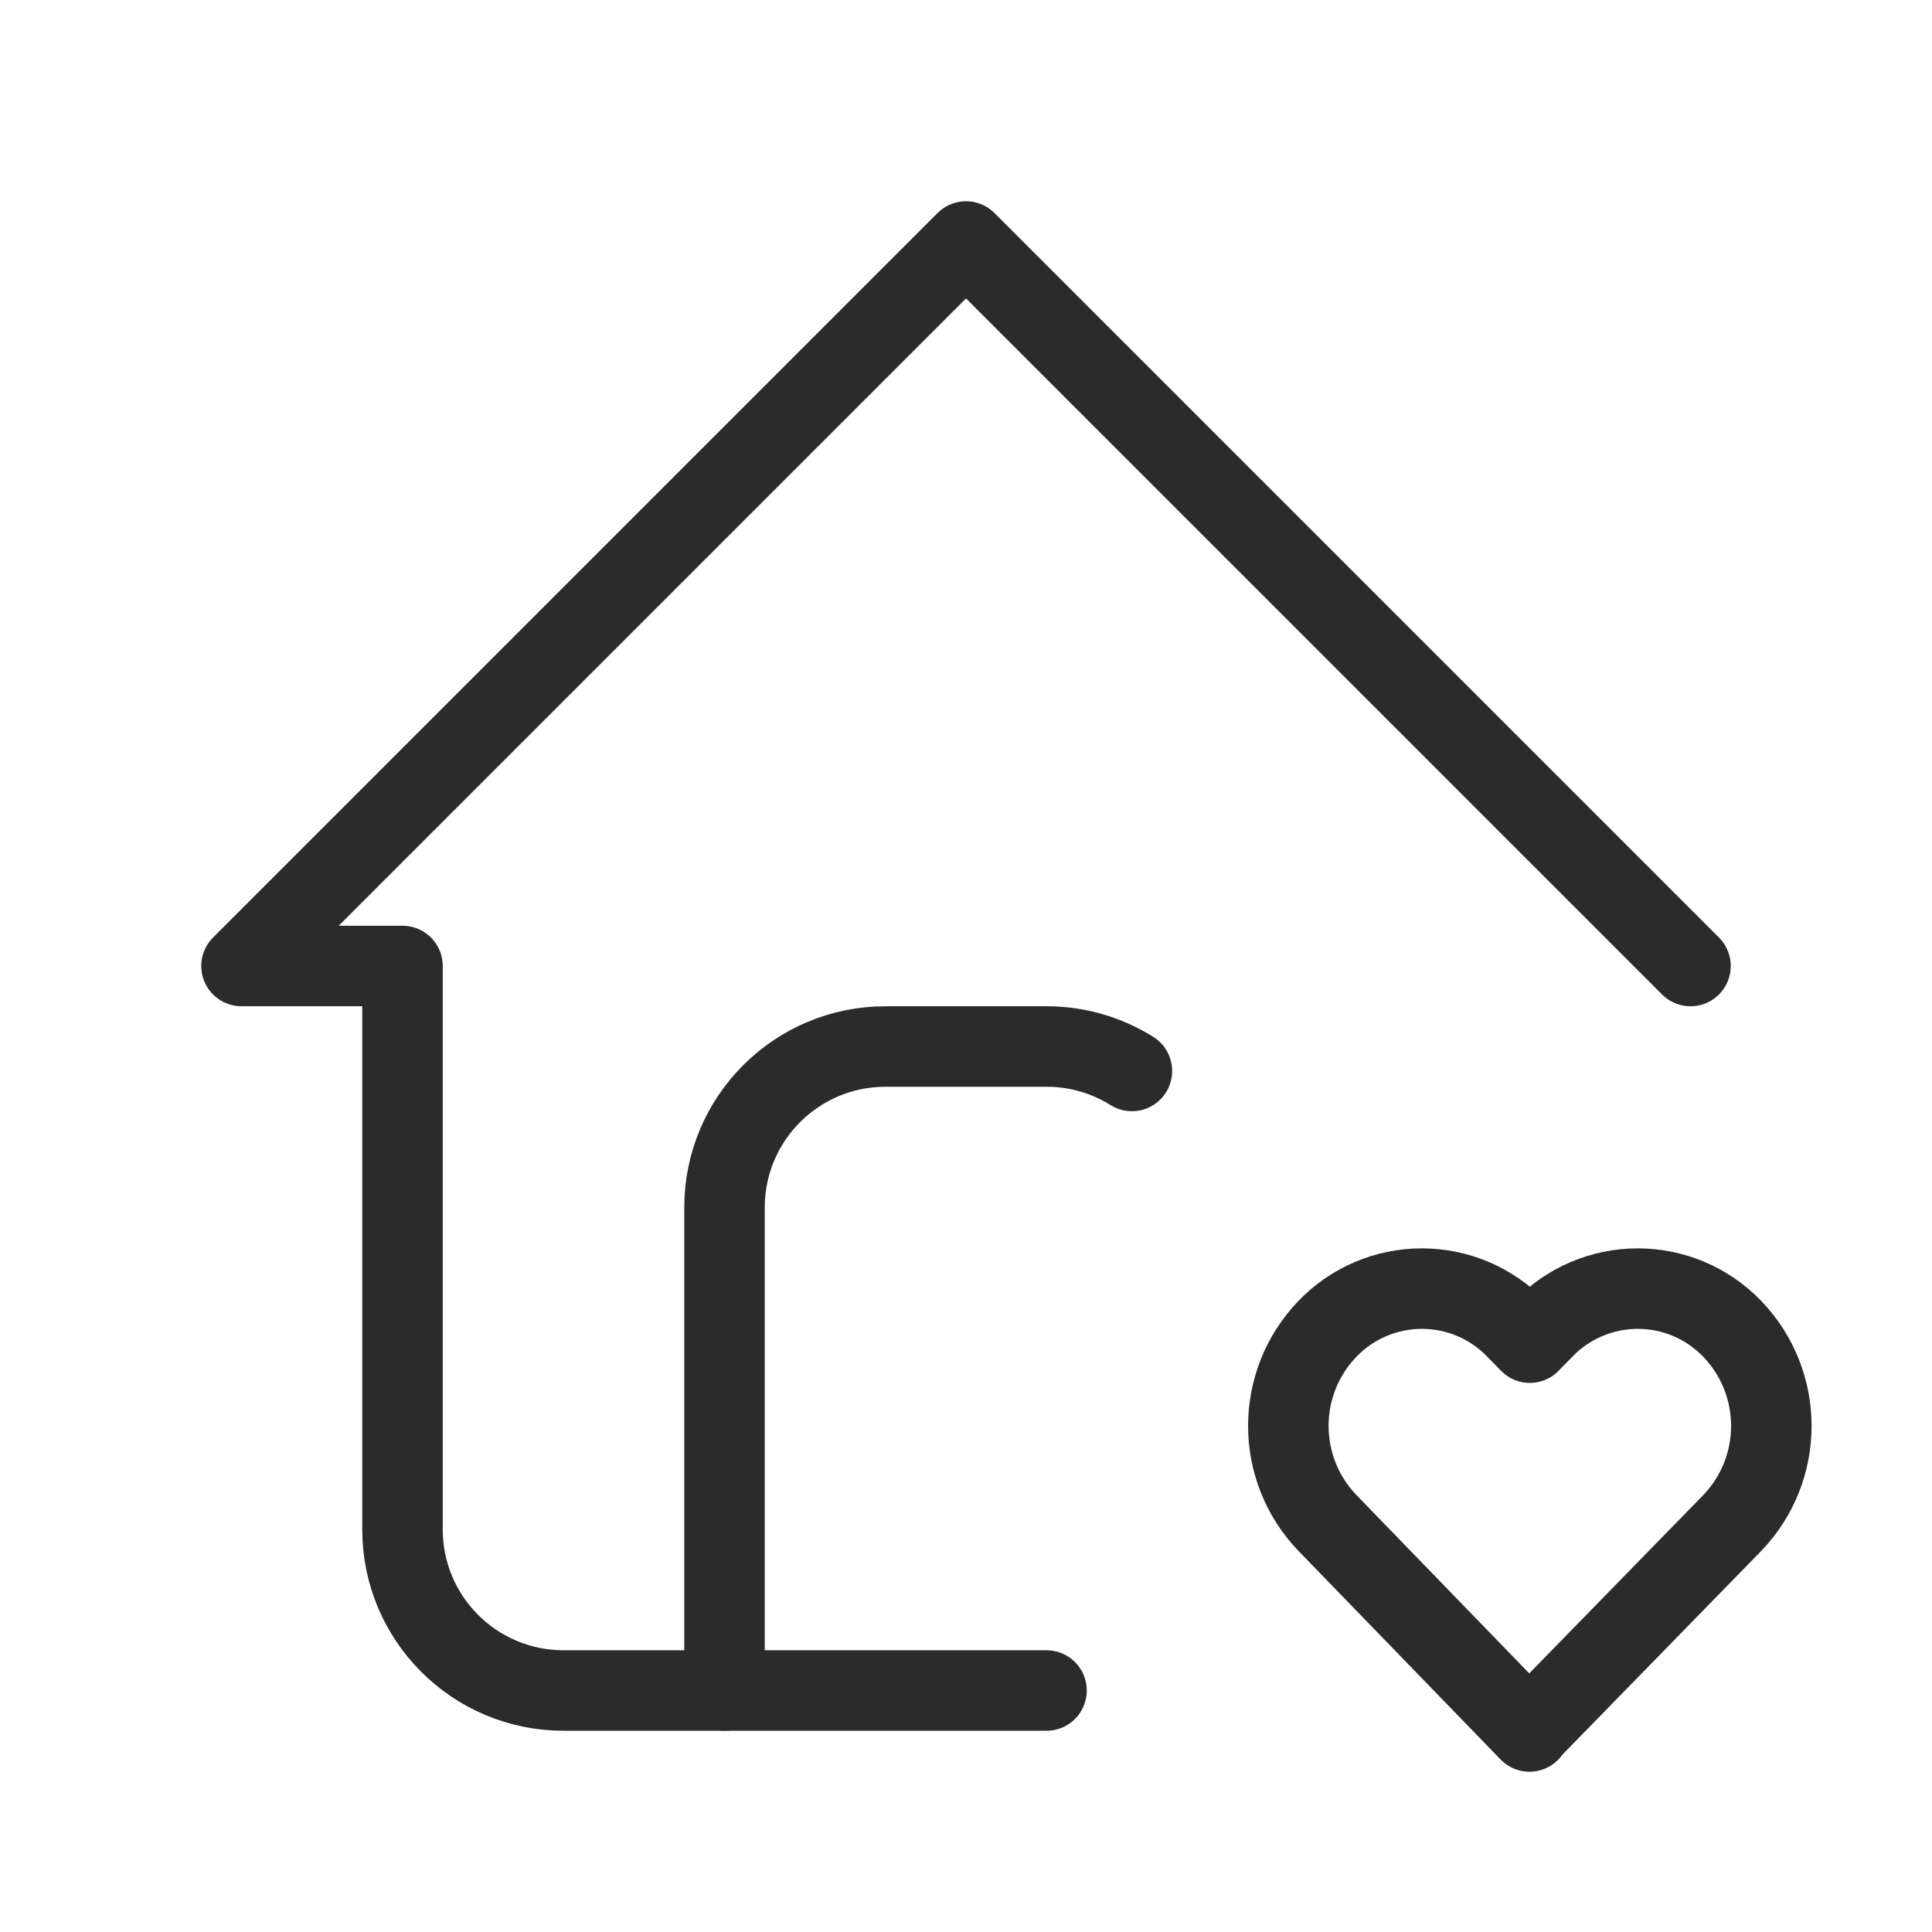
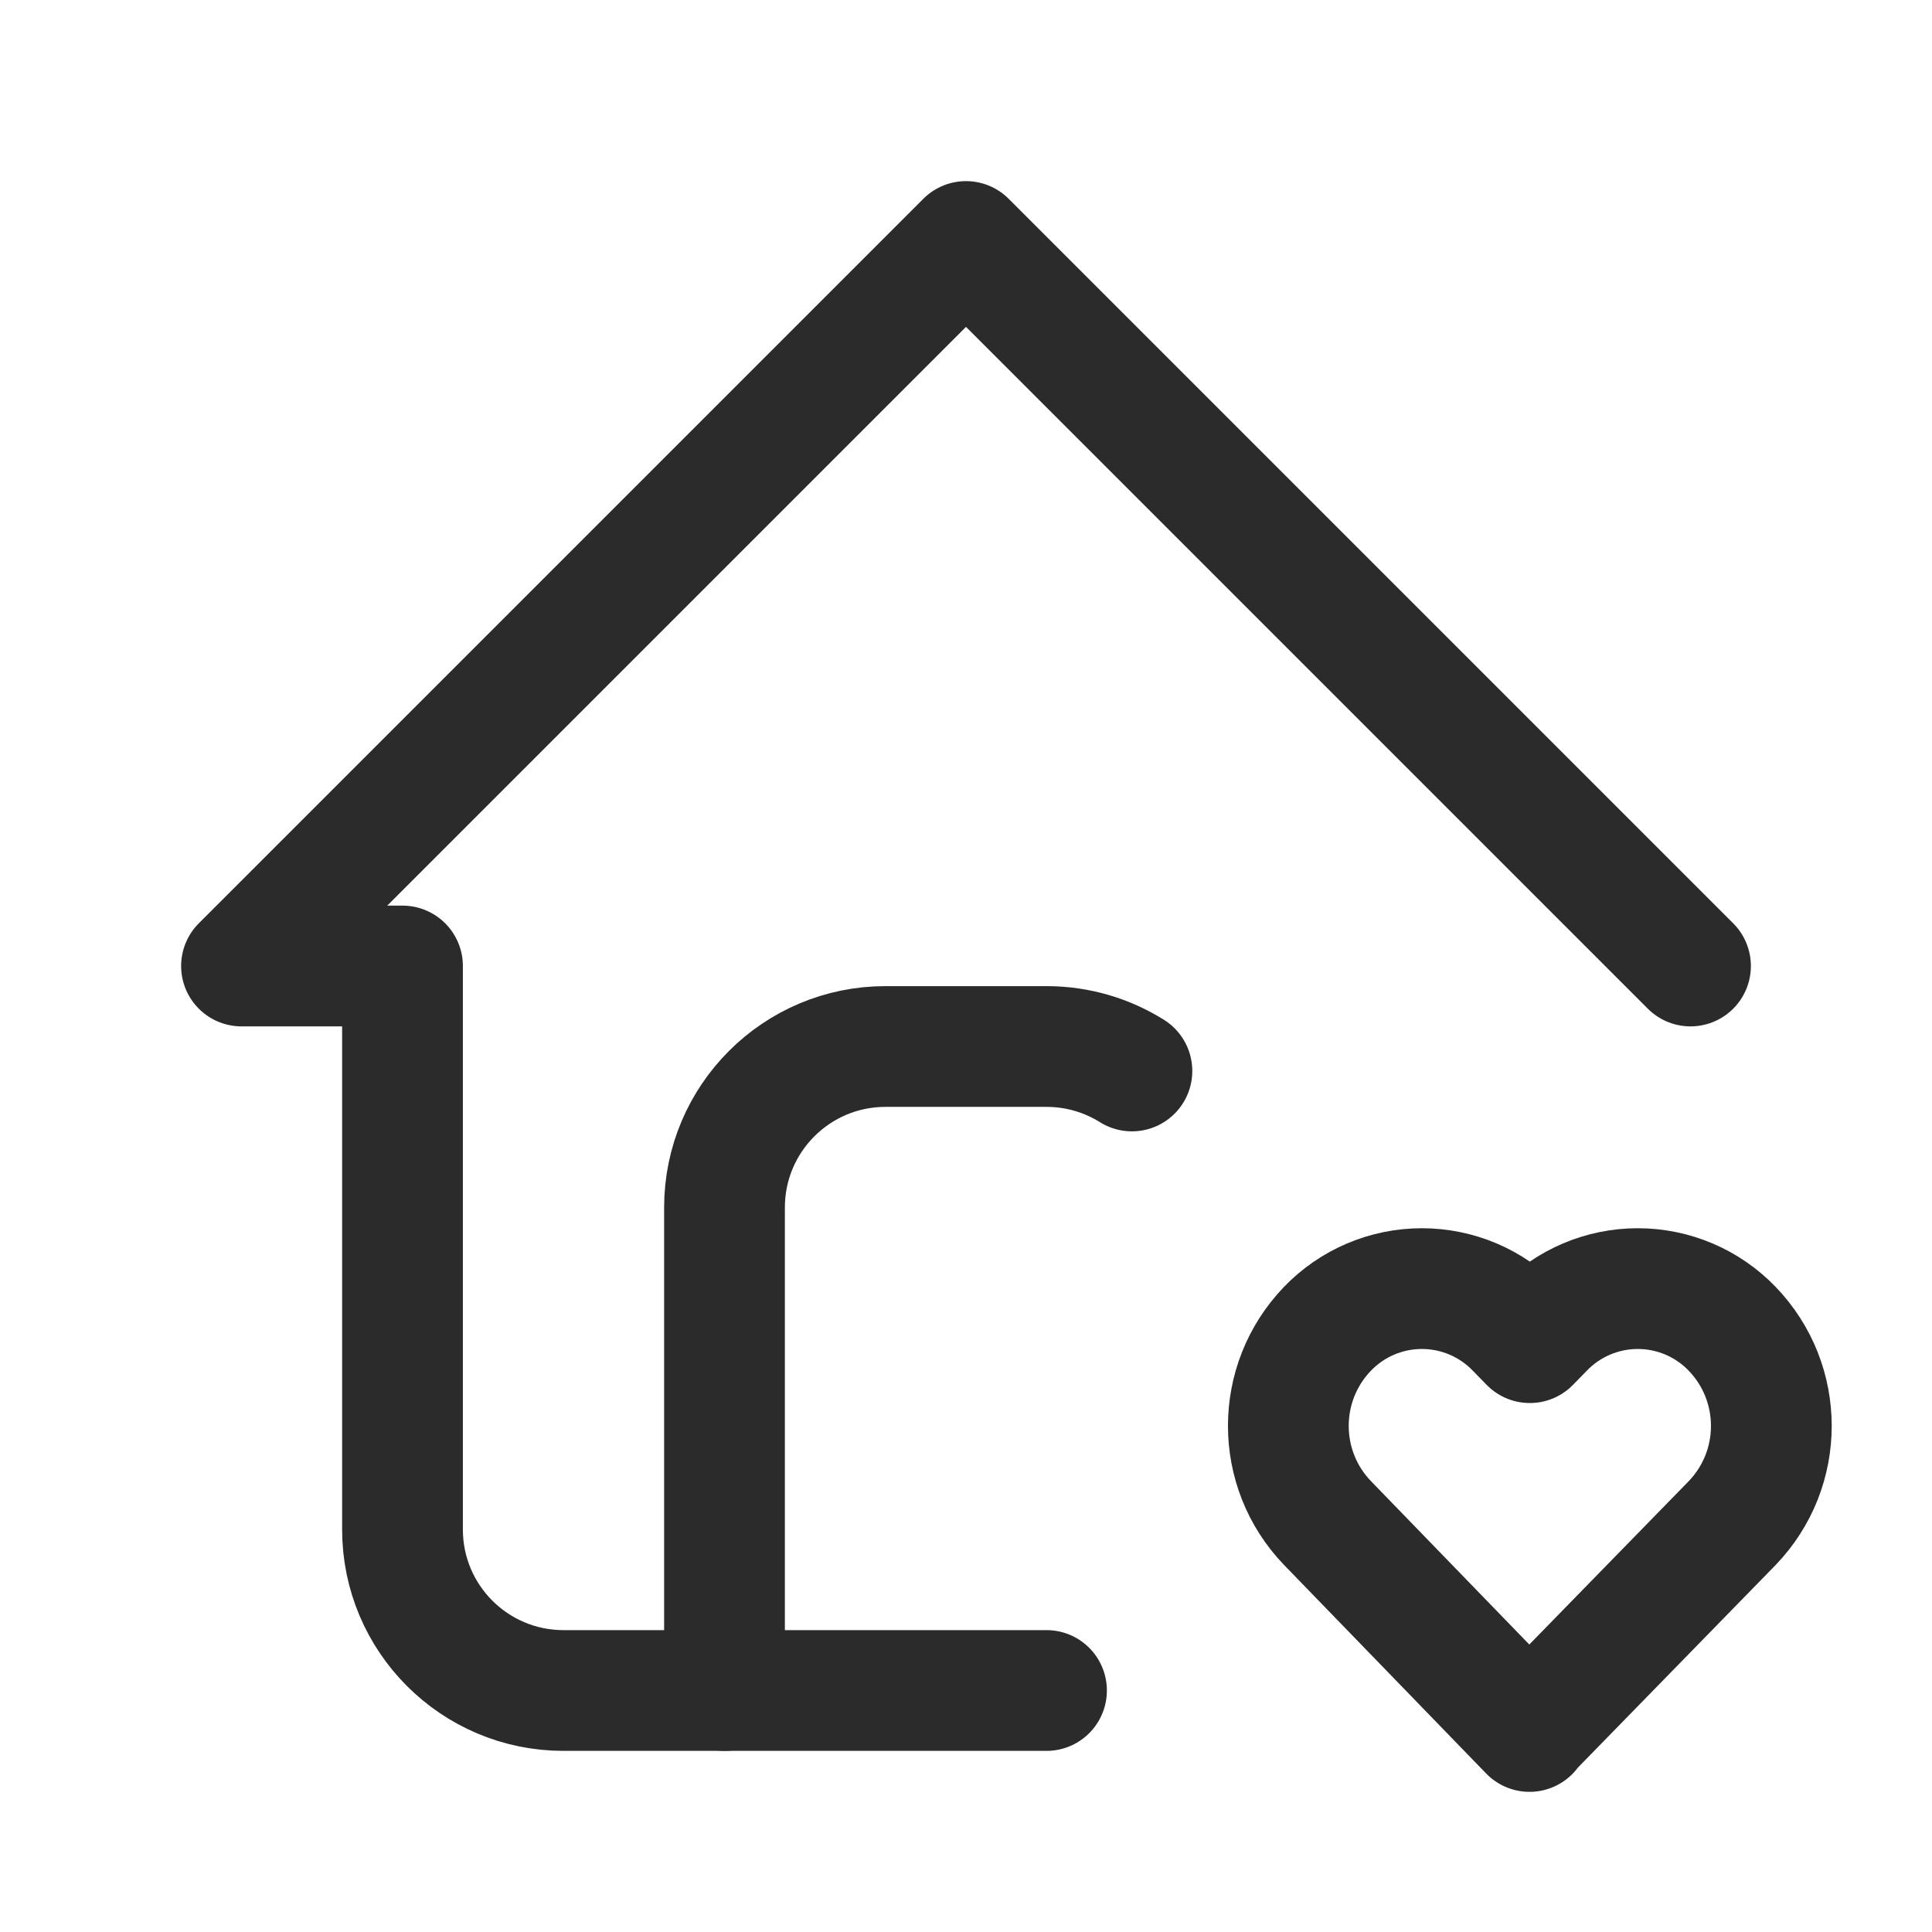
- <svg xmlns="http://www.w3.org/2000/svg" width="24" height="24" viewBox="0 0 24 24" fill="none" stroke="#2B2B2B" stroke-width="1" stroke-linecap="round" stroke-linejoin="round" class="icon icon-tabler icons-tabler-outline icon-tabler-home-heart">
+ <svg xmlns="http://www.w3.org/2000/svg" width="24" height="24" viewBox="0 0 24 24" fill="none" stroke="#2B2B2B" stroke-width="1.5" stroke-linecap="round" stroke-linejoin="round" class="icon icon-tabler icons-tabler-outline icon-tabler-home-heart">
  <path stroke="none" d="M0 0h24v24H0z" fill="none" />
  <path d="M21 12l-9 -9l-9 9h2v7a2 2 0 0 0 2 2h6" />
  <path d="M9 21v-6a2 2 0 0 1 2 -2h2c.39 0 .754 .112 1.061 .304" />
  <path d="M19 21.5l2.518 -2.58a1.74 1.74 0 0 0 0 -2.413a1.627 1.627 0 0 0 -2.346 0l-.168 .172l-.168 -.172a1.627 1.627 0 0 0 -2.346 0a1.74 1.74 0 0 0 0 2.412l2.51 2.59l0 -.009" />
</svg>
